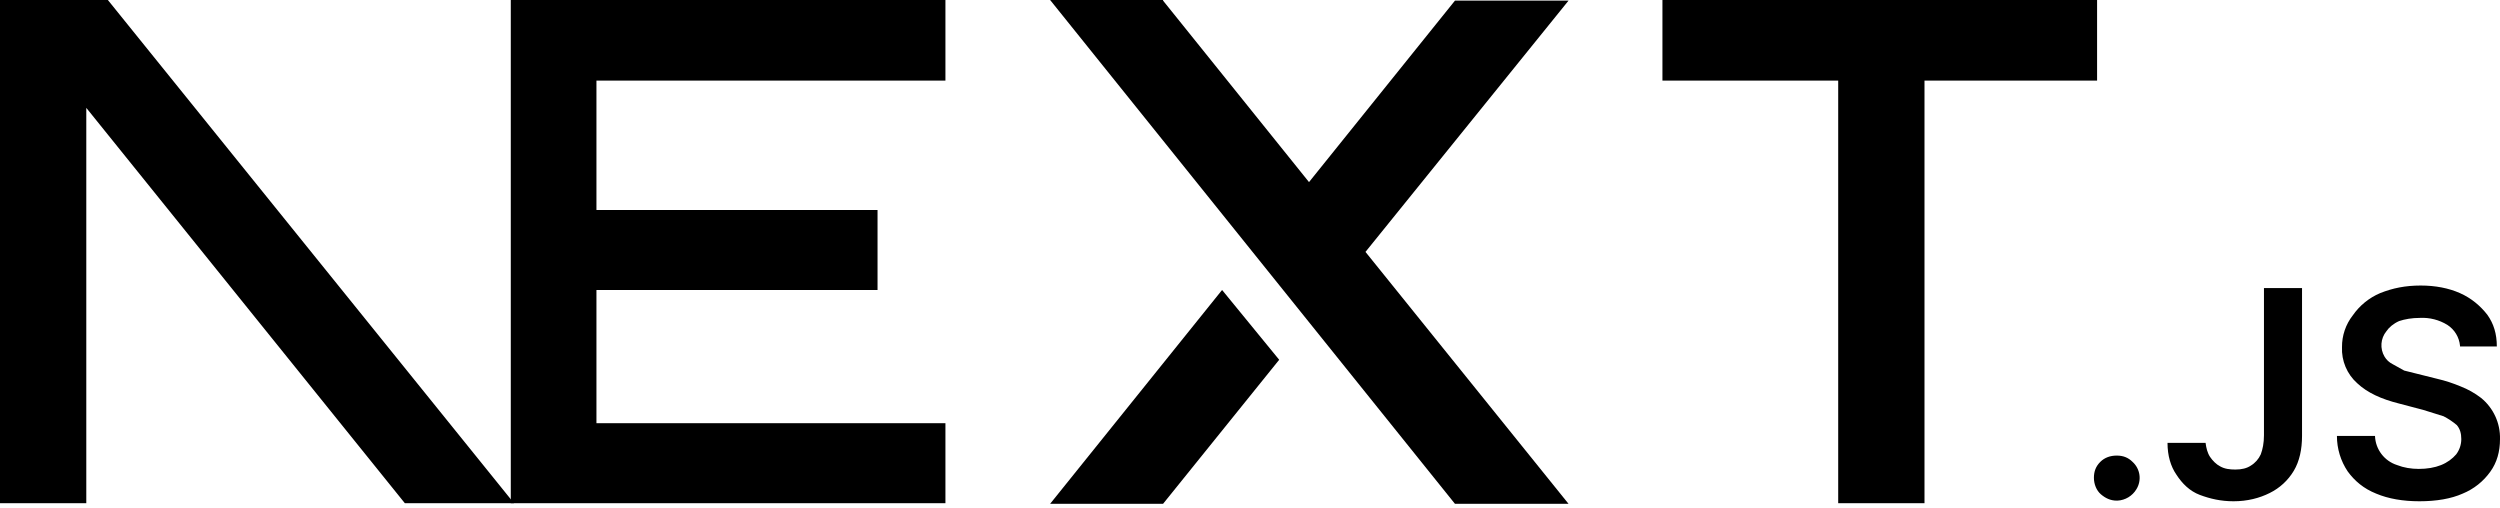
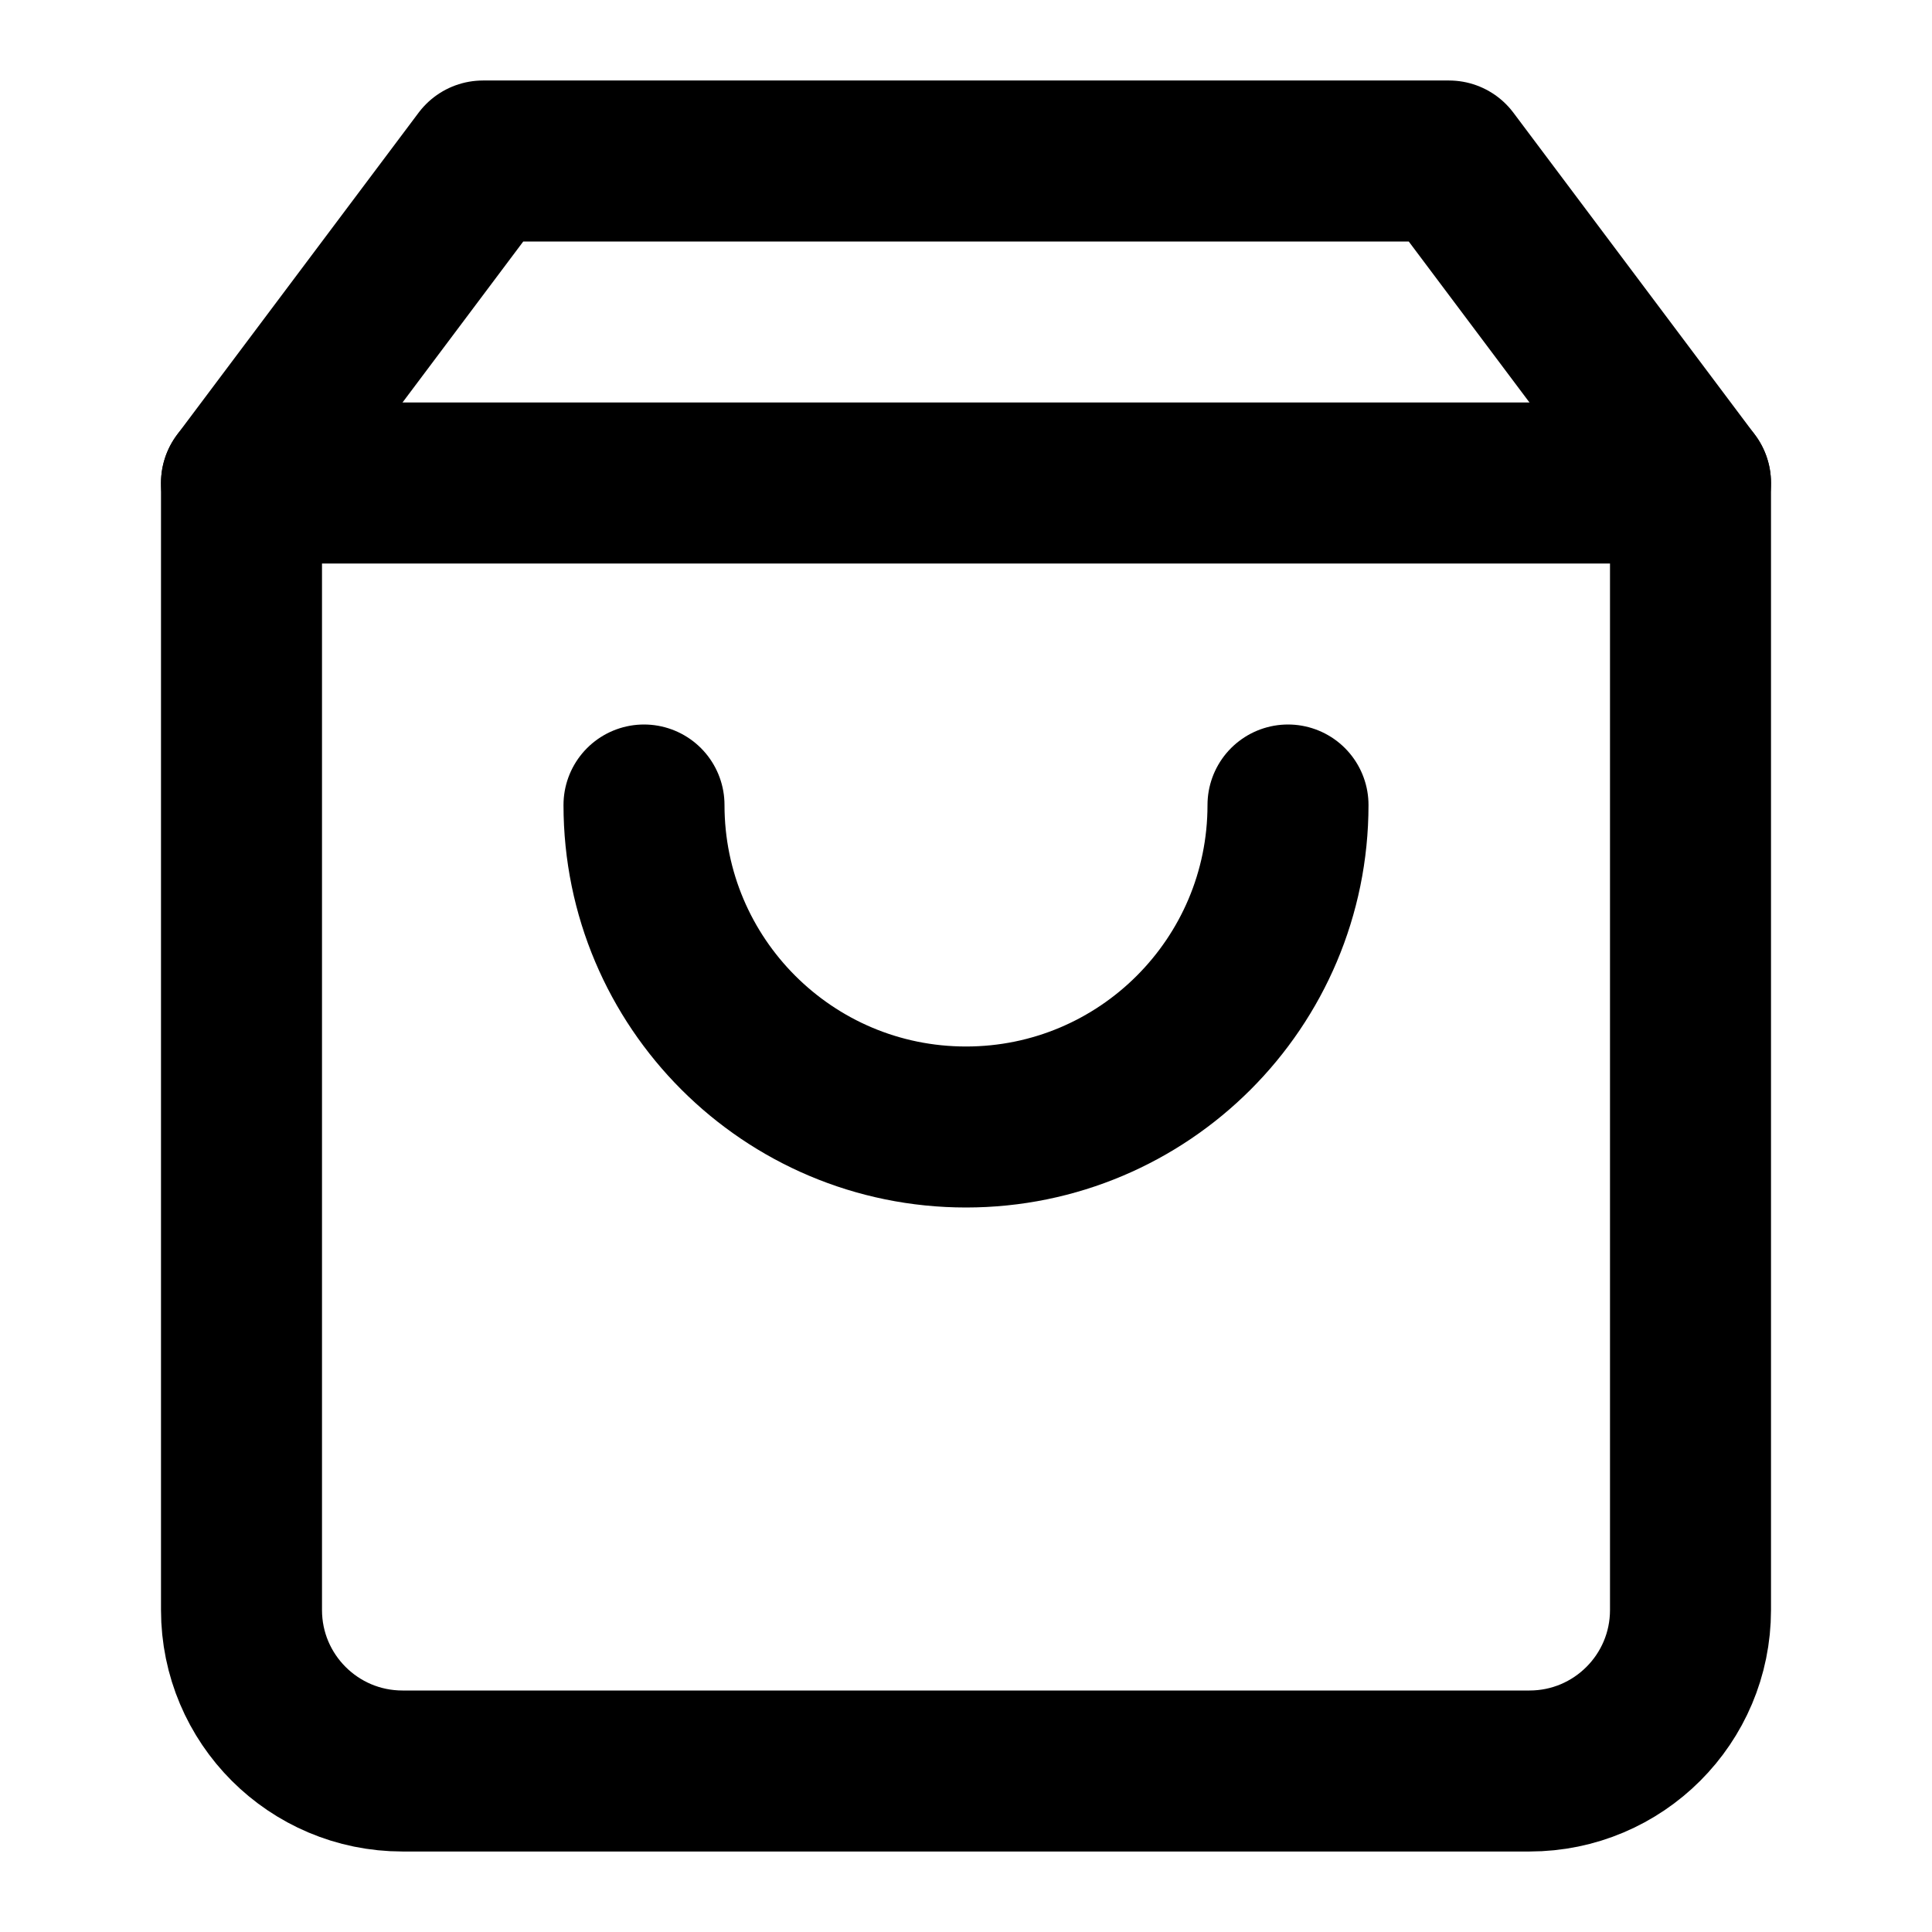
- <svg xmlns="http://www.w3.org/2000/svg" fill="none" viewBox="0 0 394 80">
-   <path fill="#000" d="M262 0h68.5v12.7h-27.2v66.6h-13.6V12.7H262V0ZM149 0v12.7H94v20.4h44.3v12.6H94v21h55v12.6H80.5V0h68.7zm34.3 0h-17.8l63.8 79.4h17.9l-32-39.7 32-39.6h-17.9l-23 28.6-23-28.6zm18.3 56.7-9-11-27.1 33.7h17.8l18.3-22.7z" />
-   <path fill="#000" d="M81 79.3 17 0H0v79.3h13.6V17l50.2 62.3H81Zm252.6-.4c-1 0-1.8-.4-2.5-1s-1.1-1.6-1.1-2.6.3-1.8 1-2.5 1.6-1 2.6-1 1.8.3 2.5 1a3.4 3.4 0 0 1 .6 4.3 3.7 3.7 0 0 1-3 1.8zm23.2-33.5h6v23.3c0 2.1-.4 4-1.3 5.5a9.1 9.1 0 0 1-3.8 3.5c-1.6.8-3.5 1.3-5.7 1.3-2 0-3.7-.4-5.3-1s-2.8-1.8-3.7-3.2c-.9-1.3-1.4-3-1.4-5h6c.1.8.3 1.6.7 2.2s1 1.2 1.6 1.5c.7.4 1.5.5 2.4.5 1 0 1.8-.2 2.4-.6a4 4 0 0 0 1.6-1.8c.3-.8.5-1.8.5-3V45.5zm30.9 9.1a4.4 4.4 0 0 0-2-3.3 7.5 7.5 0 0 0-4.3-1.1c-1.3 0-2.4.2-3.3.5-.9.4-1.6 1-2 1.6a3.5 3.5 0 0 0-.3 4c.3.5.7.9 1.3 1.2l1.8 1 2 .5 3.2.8c1.3.3 2.5.7 3.7 1.2a13 13 0 0 1 3.2 1.8 8.1 8.1 0 0 1 3 6.5c0 2-.5 3.7-1.5 5.1a10 10 0 0 1-4.4 3.5c-1.8.8-4.1 1.2-6.8 1.2-2.6 0-4.9-.4-6.8-1.2-2-.8-3.4-2-4.5-3.5a10 10 0 0 1-1.7-5.6h6a5 5 0 0 0 3.5 4.6c1 .4 2.2.6 3.4.6 1.3 0 2.5-.2 3.5-.6 1-.4 1.8-1 2.4-1.7a4 4 0 0 0 .8-2.4c0-.9-.2-1.6-.7-2.2a11 11 0 0 0-2.1-1.4l-3.2-1-3.8-1c-2.8-.7-5-1.7-6.6-3.2a7.2 7.2 0 0 1-2.4-5.7 8 8 0 0 1 1.7-5 10 10 0 0 1 4.3-3.5c2-.8 4-1.2 6.4-1.2 2.3 0 4.4.4 6.2 1.2 1.8.8 3.2 2 4.3 3.4 1 1.4 1.5 3 1.5 5h-5.8z" />
+ <svg xmlns="http://www.w3.org/2000/svg" width="24" height="24" viewBox="0 0 24 24" fill="none" stroke="currentColor" stroke-width="2" stroke-linecap="round" stroke-linejoin="round" class="lucide lucide-shopping-bag-icon lucide-shopping-bag">
+   <path d="M6 2 3 6v14a2 2 0 0 0 2 2h14a2 2 0 0 0 2-2V6l-3-4Z" />
+   <path d="M3 6h18" />
+   <path d="M16 10a4 4 0 0 1-8 0" />
</svg>
